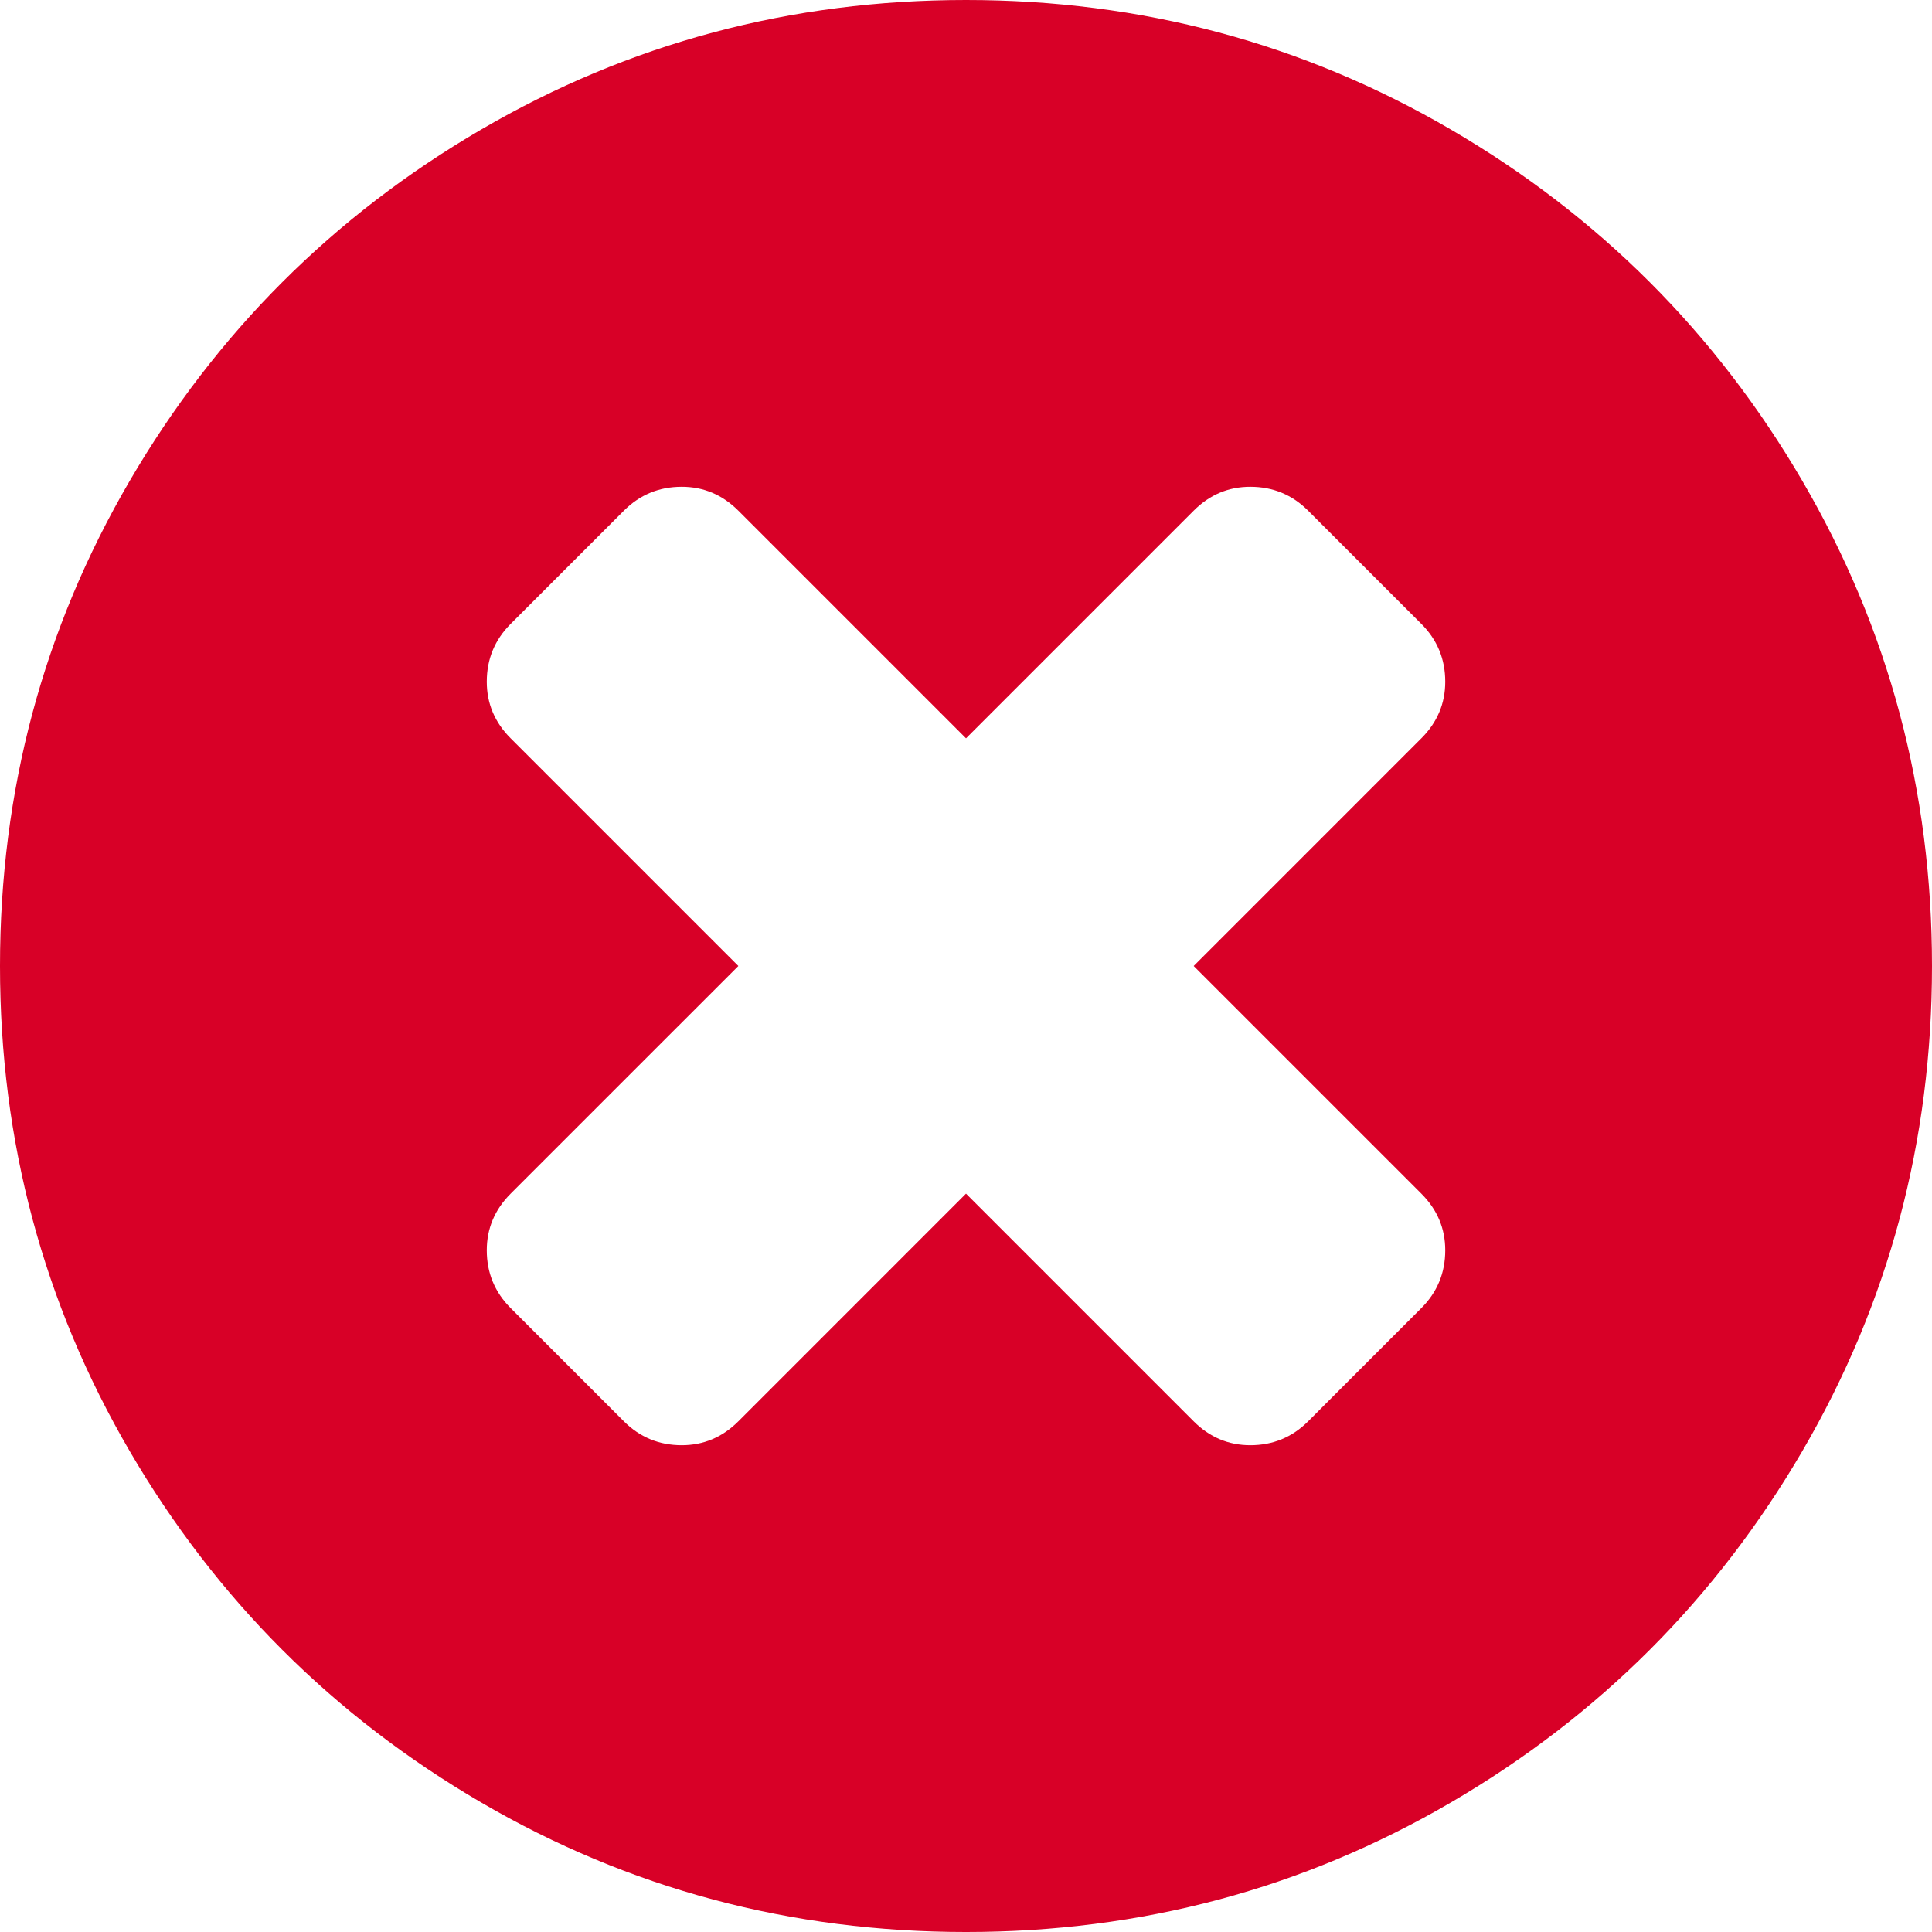
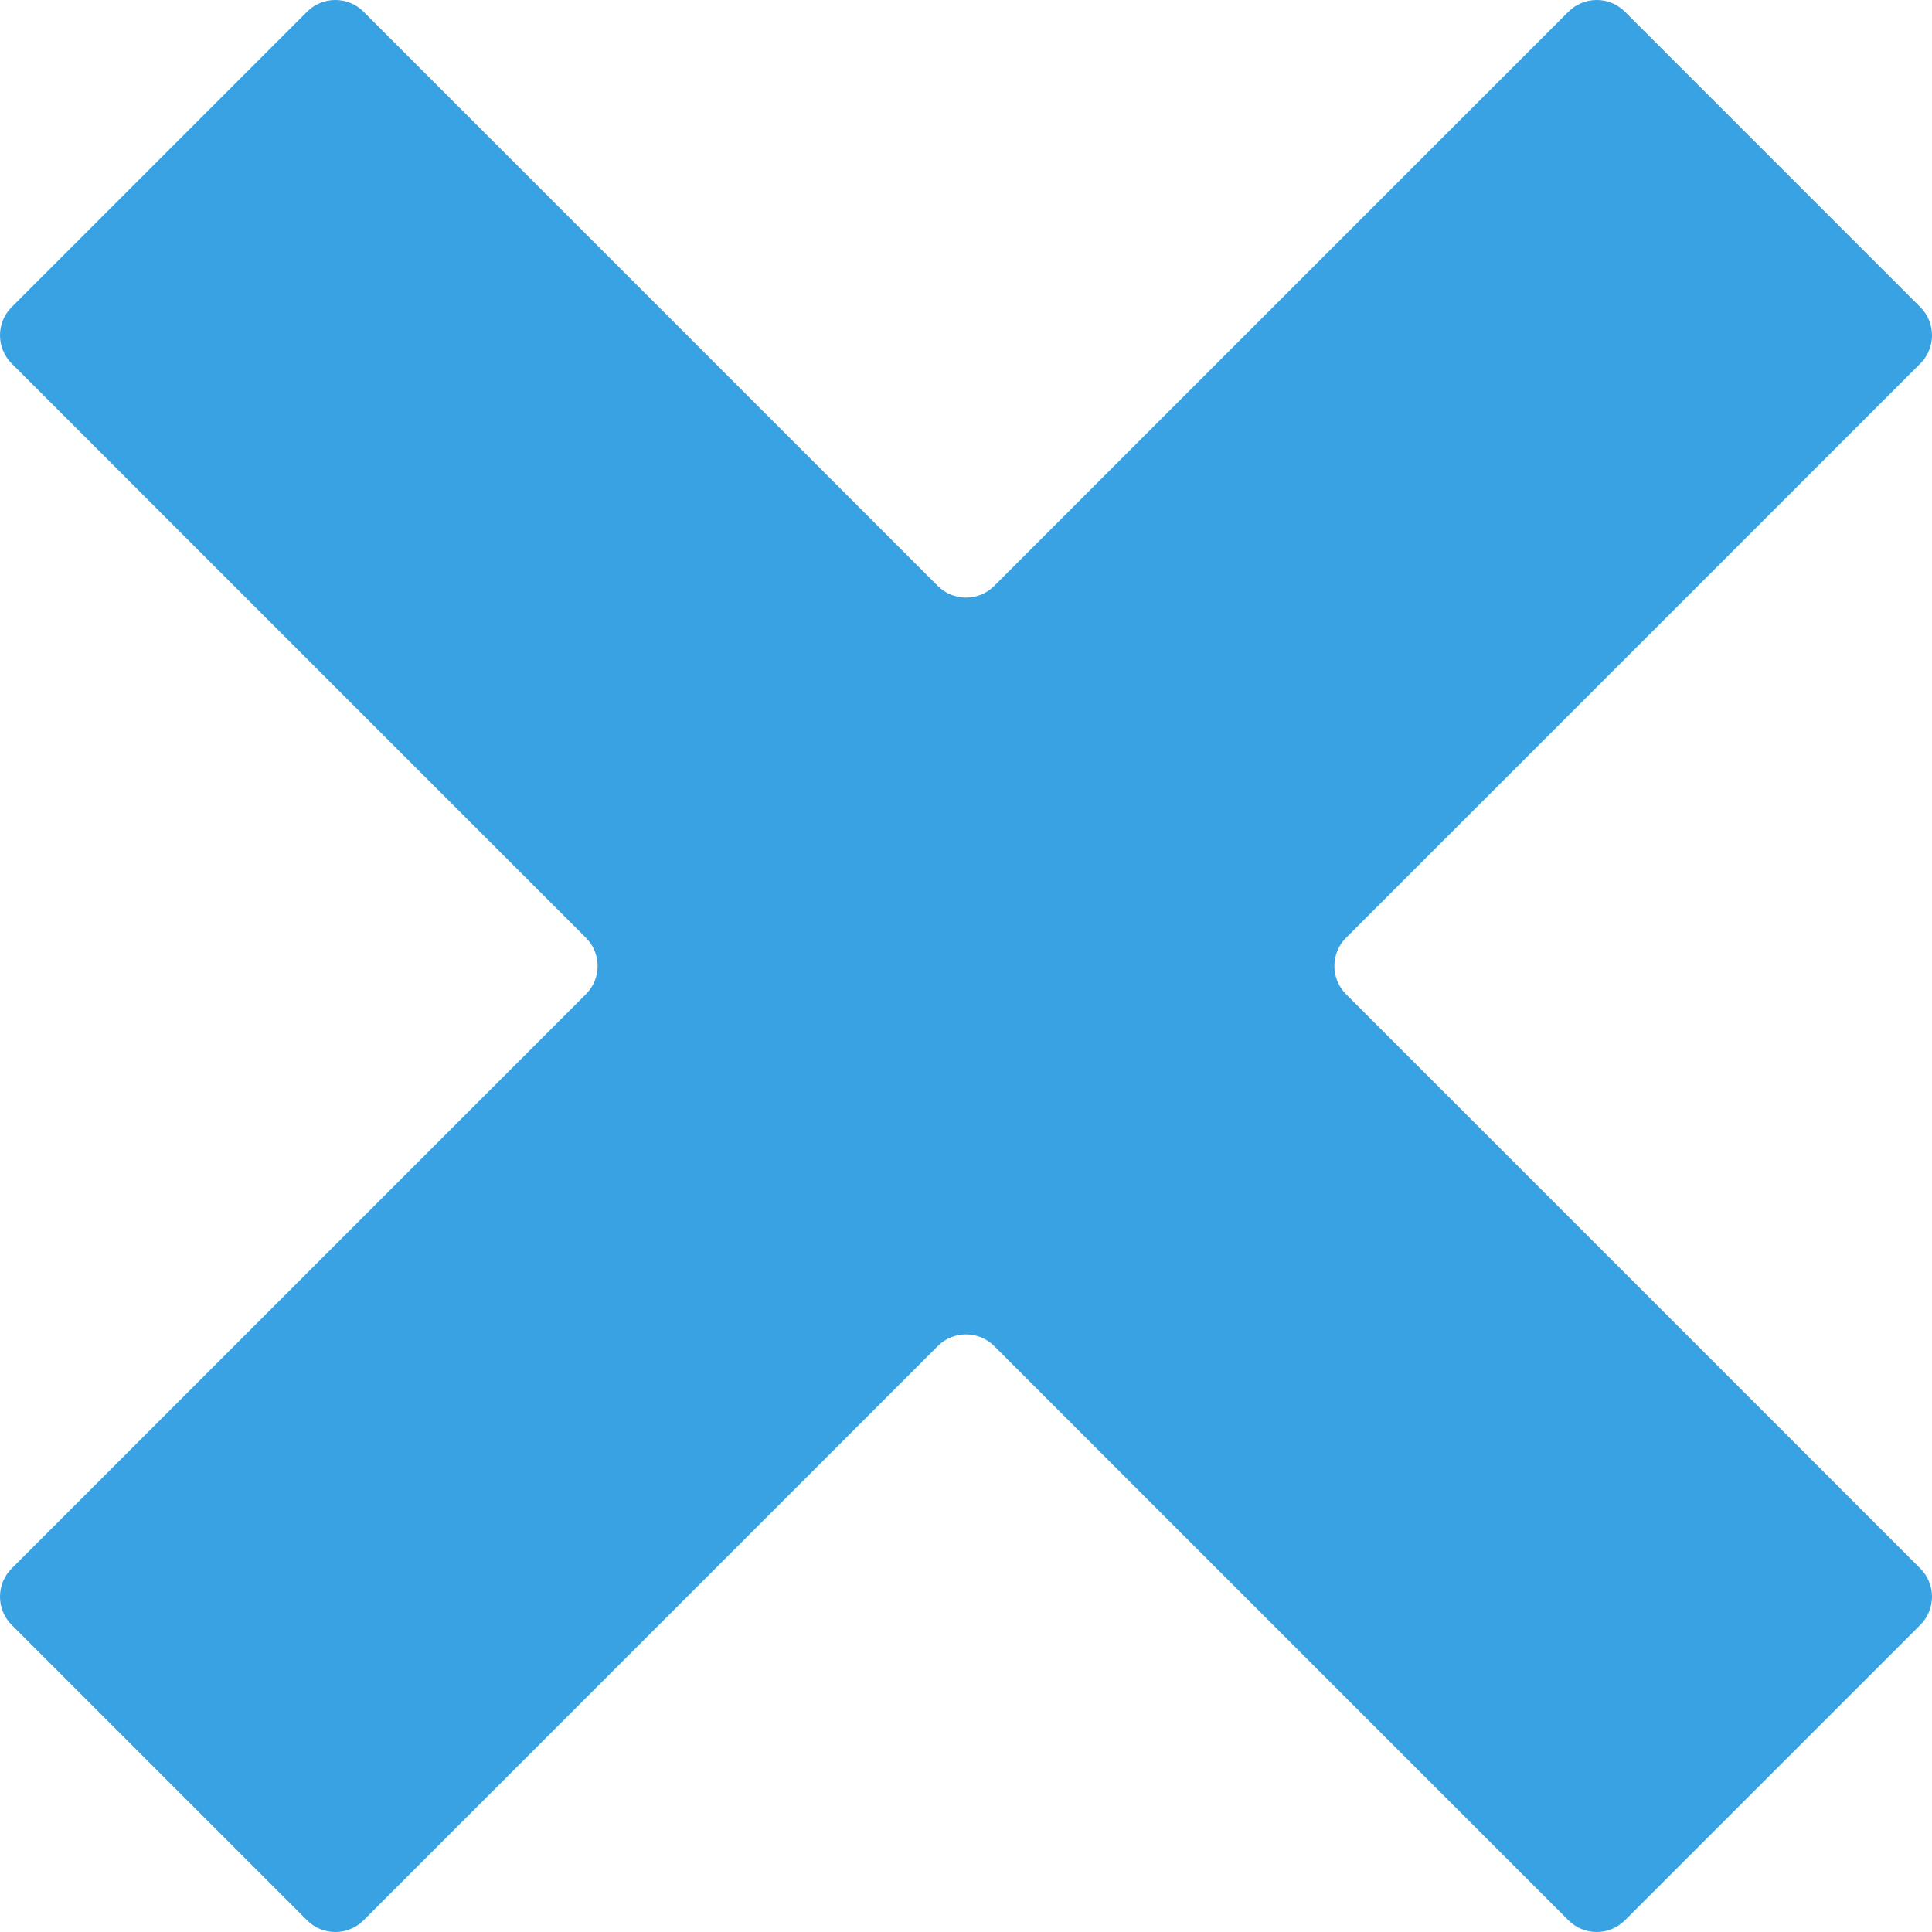
- <svg xmlns="http://www.w3.org/2000/svg" version="1.1" id="Capa_1" x="0px" y="0px" width="22px" height="22px" viewBox="0 0 438.533 438.533" style="enable-background:new 0 0 438.533 438.533;" xml:space="preserve">
-   <g>
-     <path d="M409.133,109.203c-19.608-33.592-46.205-60.189-79.798-79.796C295.736,9.801,259.058,0,219.273,0   c-39.781,0-76.47,9.801-110.063,29.407c-33.595,19.604-60.192,46.201-79.8,79.796C9.801,142.8,0,179.489,0,219.267   c0,39.78,9.804,76.463,29.407,110.062c19.607,33.592,46.204,60.189,79.799,79.798c33.597,19.605,70.283,29.407,110.063,29.407   s76.47-9.802,110.065-29.407c33.593-19.602,60.189-46.206,79.795-79.798c19.603-33.596,29.403-70.284,29.403-110.062   C438.533,179.485,428.732,142.795,409.133,109.203z M322.621,270.939c3.617,3.613,5.428,7.905,5.428,12.854   c0,5.133-1.811,9.514-5.428,13.127l-25.693,25.701c-3.614,3.613-7.994,5.42-13.135,5.42c-4.948,0-9.236-1.807-12.847-5.42   l-51.676-51.682l-51.678,51.682c-3.616,3.613-7.898,5.42-12.847,5.42c-5.14,0-9.517-1.807-13.134-5.42l-25.697-25.701   c-3.616-3.613-5.424-7.994-5.424-13.127c0-4.948,1.809-9.24,5.424-12.854l51.678-51.673l-51.678-51.678   c-3.616-3.612-5.424-7.898-5.424-12.847c0-5.14,1.809-9.517,5.424-13.134l25.697-25.693c3.617-3.616,7.994-5.424,13.134-5.424   c4.949,0,9.231,1.809,12.847,5.424l51.678,51.674l51.676-51.674c3.61-3.616,7.898-5.424,12.847-5.424   c5.141,0,9.521,1.809,13.135,5.424l25.693,25.693c3.617,3.617,5.428,7.994,5.428,13.134c0,4.948-1.811,9.235-5.428,12.847   l-51.675,51.678L322.621,270.939z" fill="#D80027" />
-   </g>
+ <svg xmlns="http://www.w3.org/2000/svg" version="1.1" id="Capa_1" x="0px" y="0px" viewBox="0 0 174.239 174.239" style="enable-background:new 0 0 174.239 174.239;" xml:space="preserve" width="15px" height="15px">
+   <path d="M146.537,1.047c-1.396-1.396-3.681-1.396-5.077,0L89.658,52.849c-1.396,1.396-3.681,1.396-5.077,0L32.78,1.047  c-1.396-1.396-3.681-1.396-5.077,0L1.047,27.702c-1.396,1.396-1.396,3.681,0,5.077l51.802,51.802c1.396,1.396,1.396,3.681,0,5.077  L1.047,141.46c-1.396,1.396-1.396,3.681,0,5.077l26.655,26.655c1.396,1.396,3.681,1.396,5.077,0l51.802-51.802  c1.396-1.396,3.681-1.396,5.077,0l51.801,51.801c1.396,1.396,3.681,1.396,5.077,0l26.655-26.655c1.396-1.396,1.396-3.681,0-5.077  l-51.801-51.801c-1.396-1.396-1.396-3.681,0-5.077l51.801-51.801c1.396-1.396,1.396-3.681,0-5.077L146.537,1.047z" fill="#38a2e2" />
  <g>
</g>
  <g>
</g>
  <g>
</g>
  <g>
</g>
  <g>
</g>
  <g>
</g>
  <g>
</g>
  <g>
</g>
  <g>
</g>
  <g>
</g>
  <g>
</g>
  <g>
</g>
  <g>
</g>
  <g>
</g>
  <g>
</g>
</svg>
